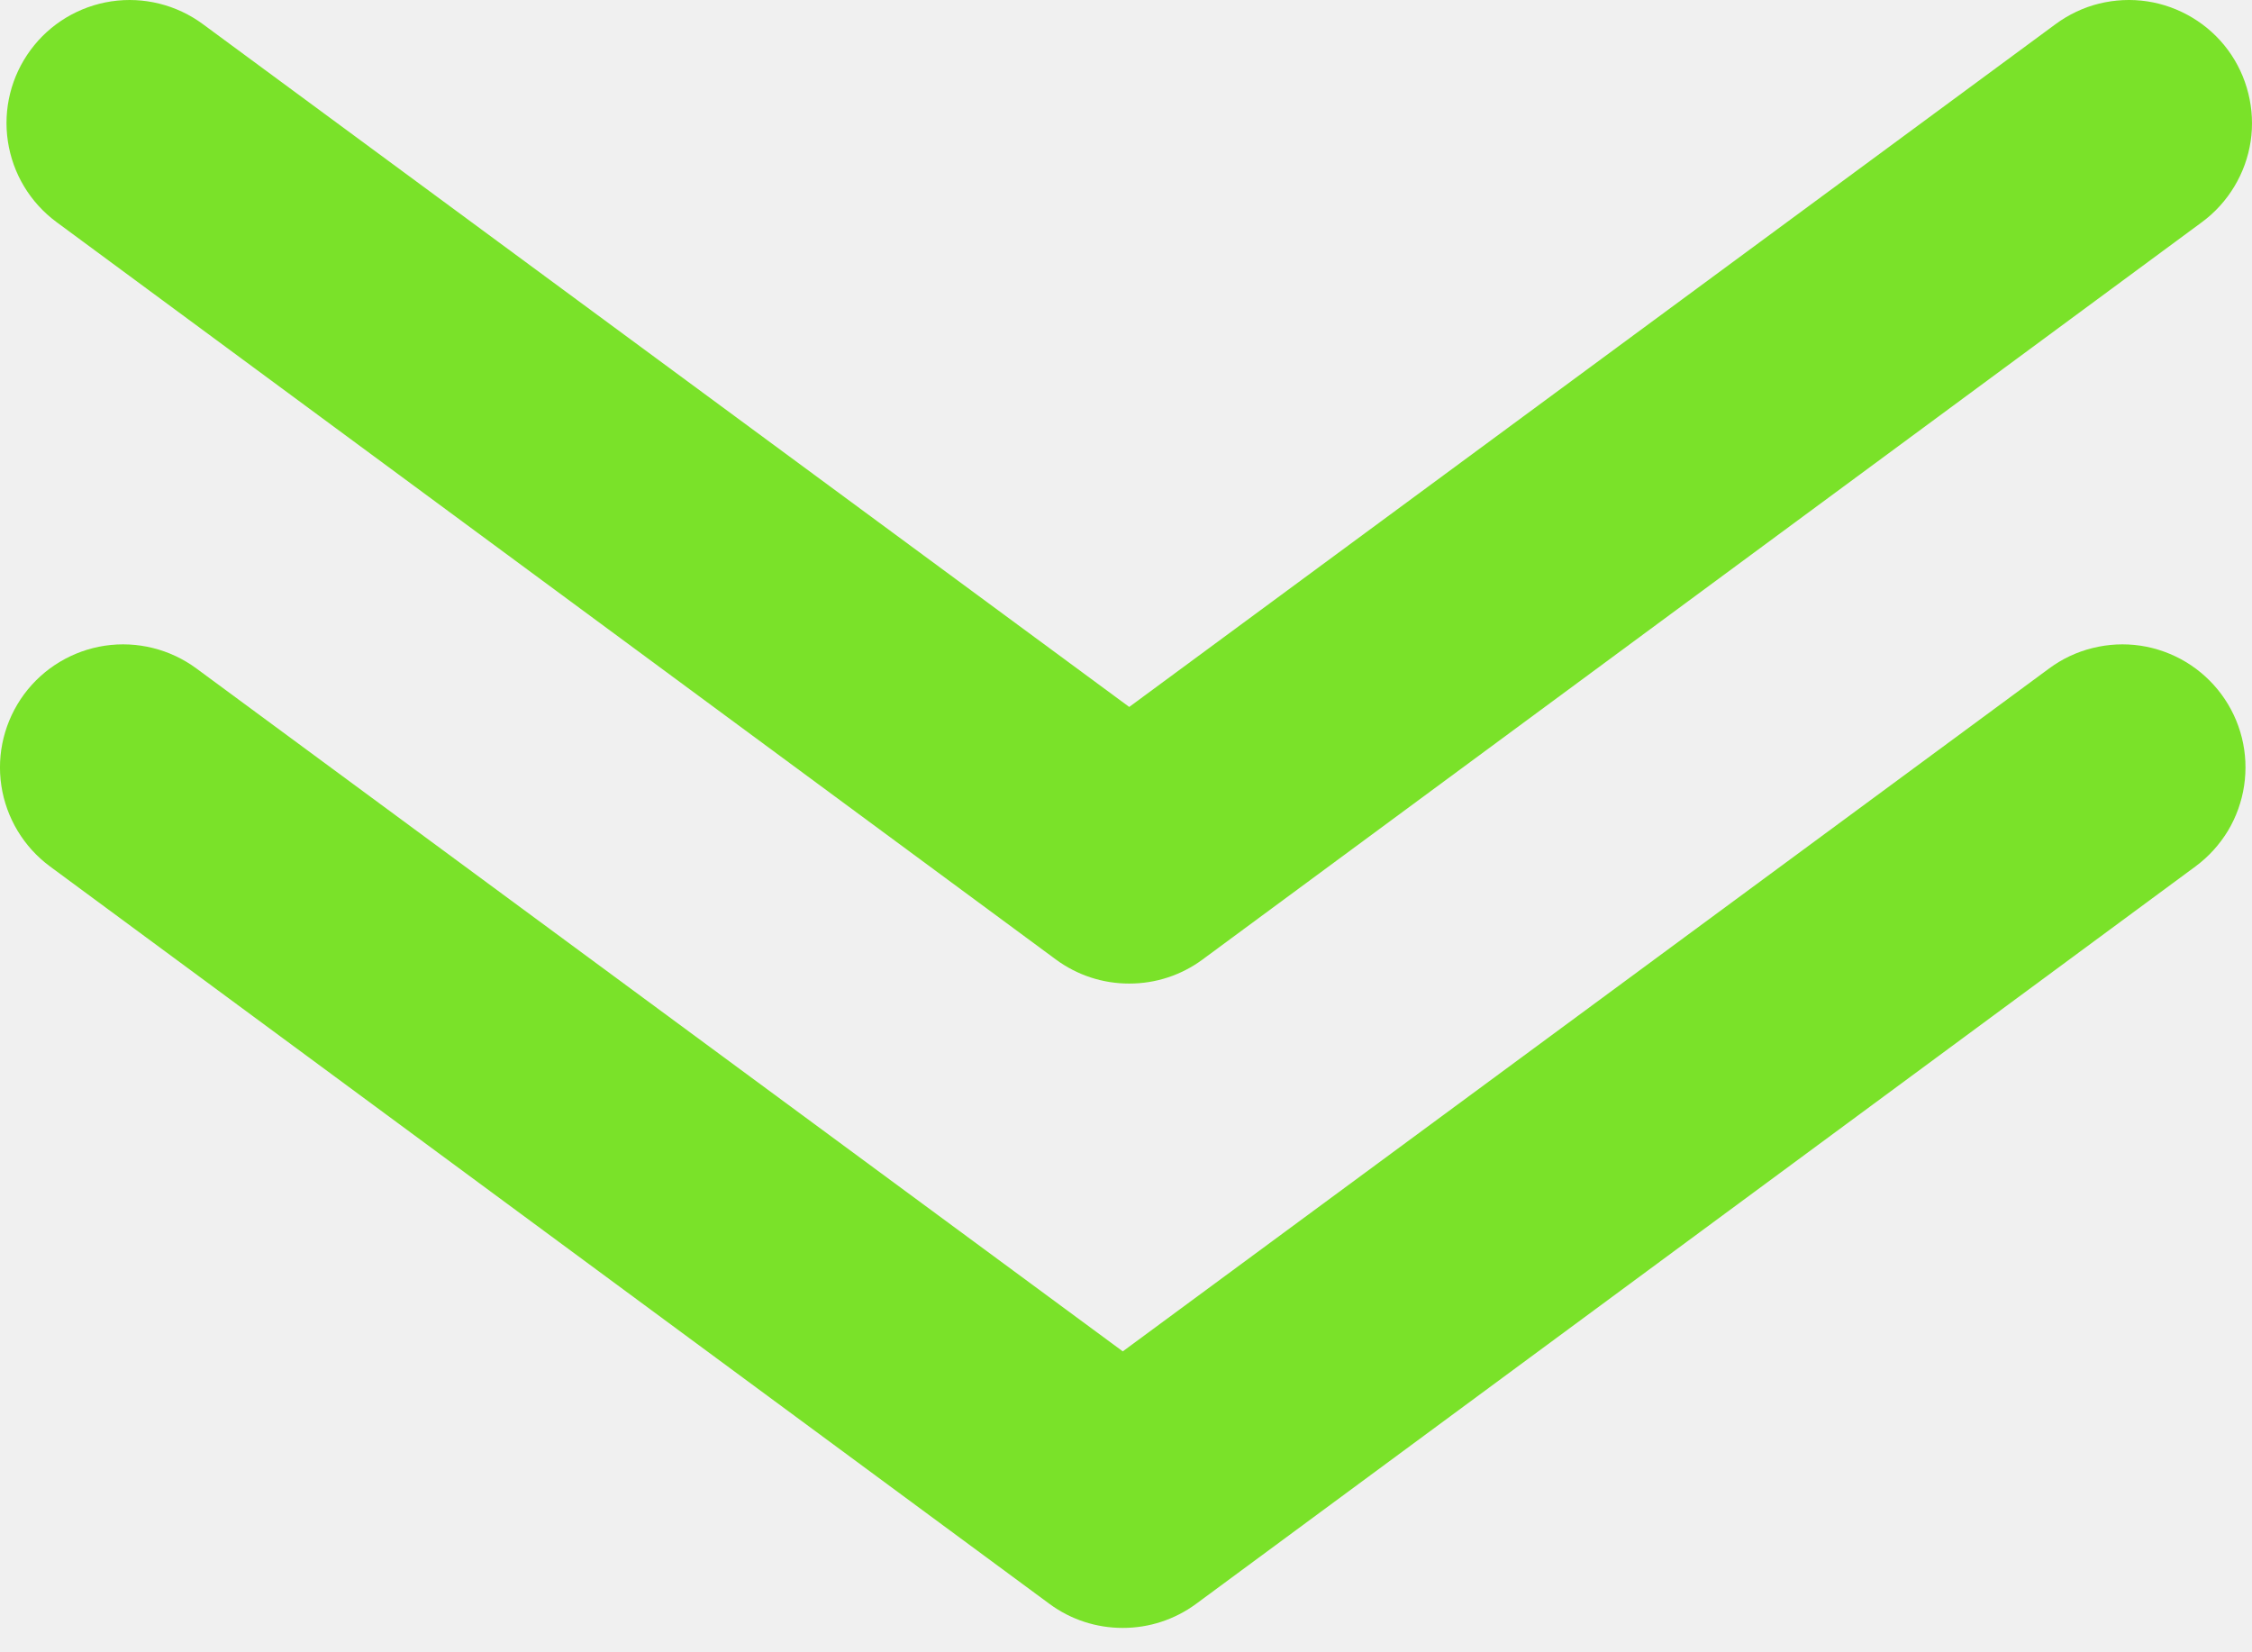
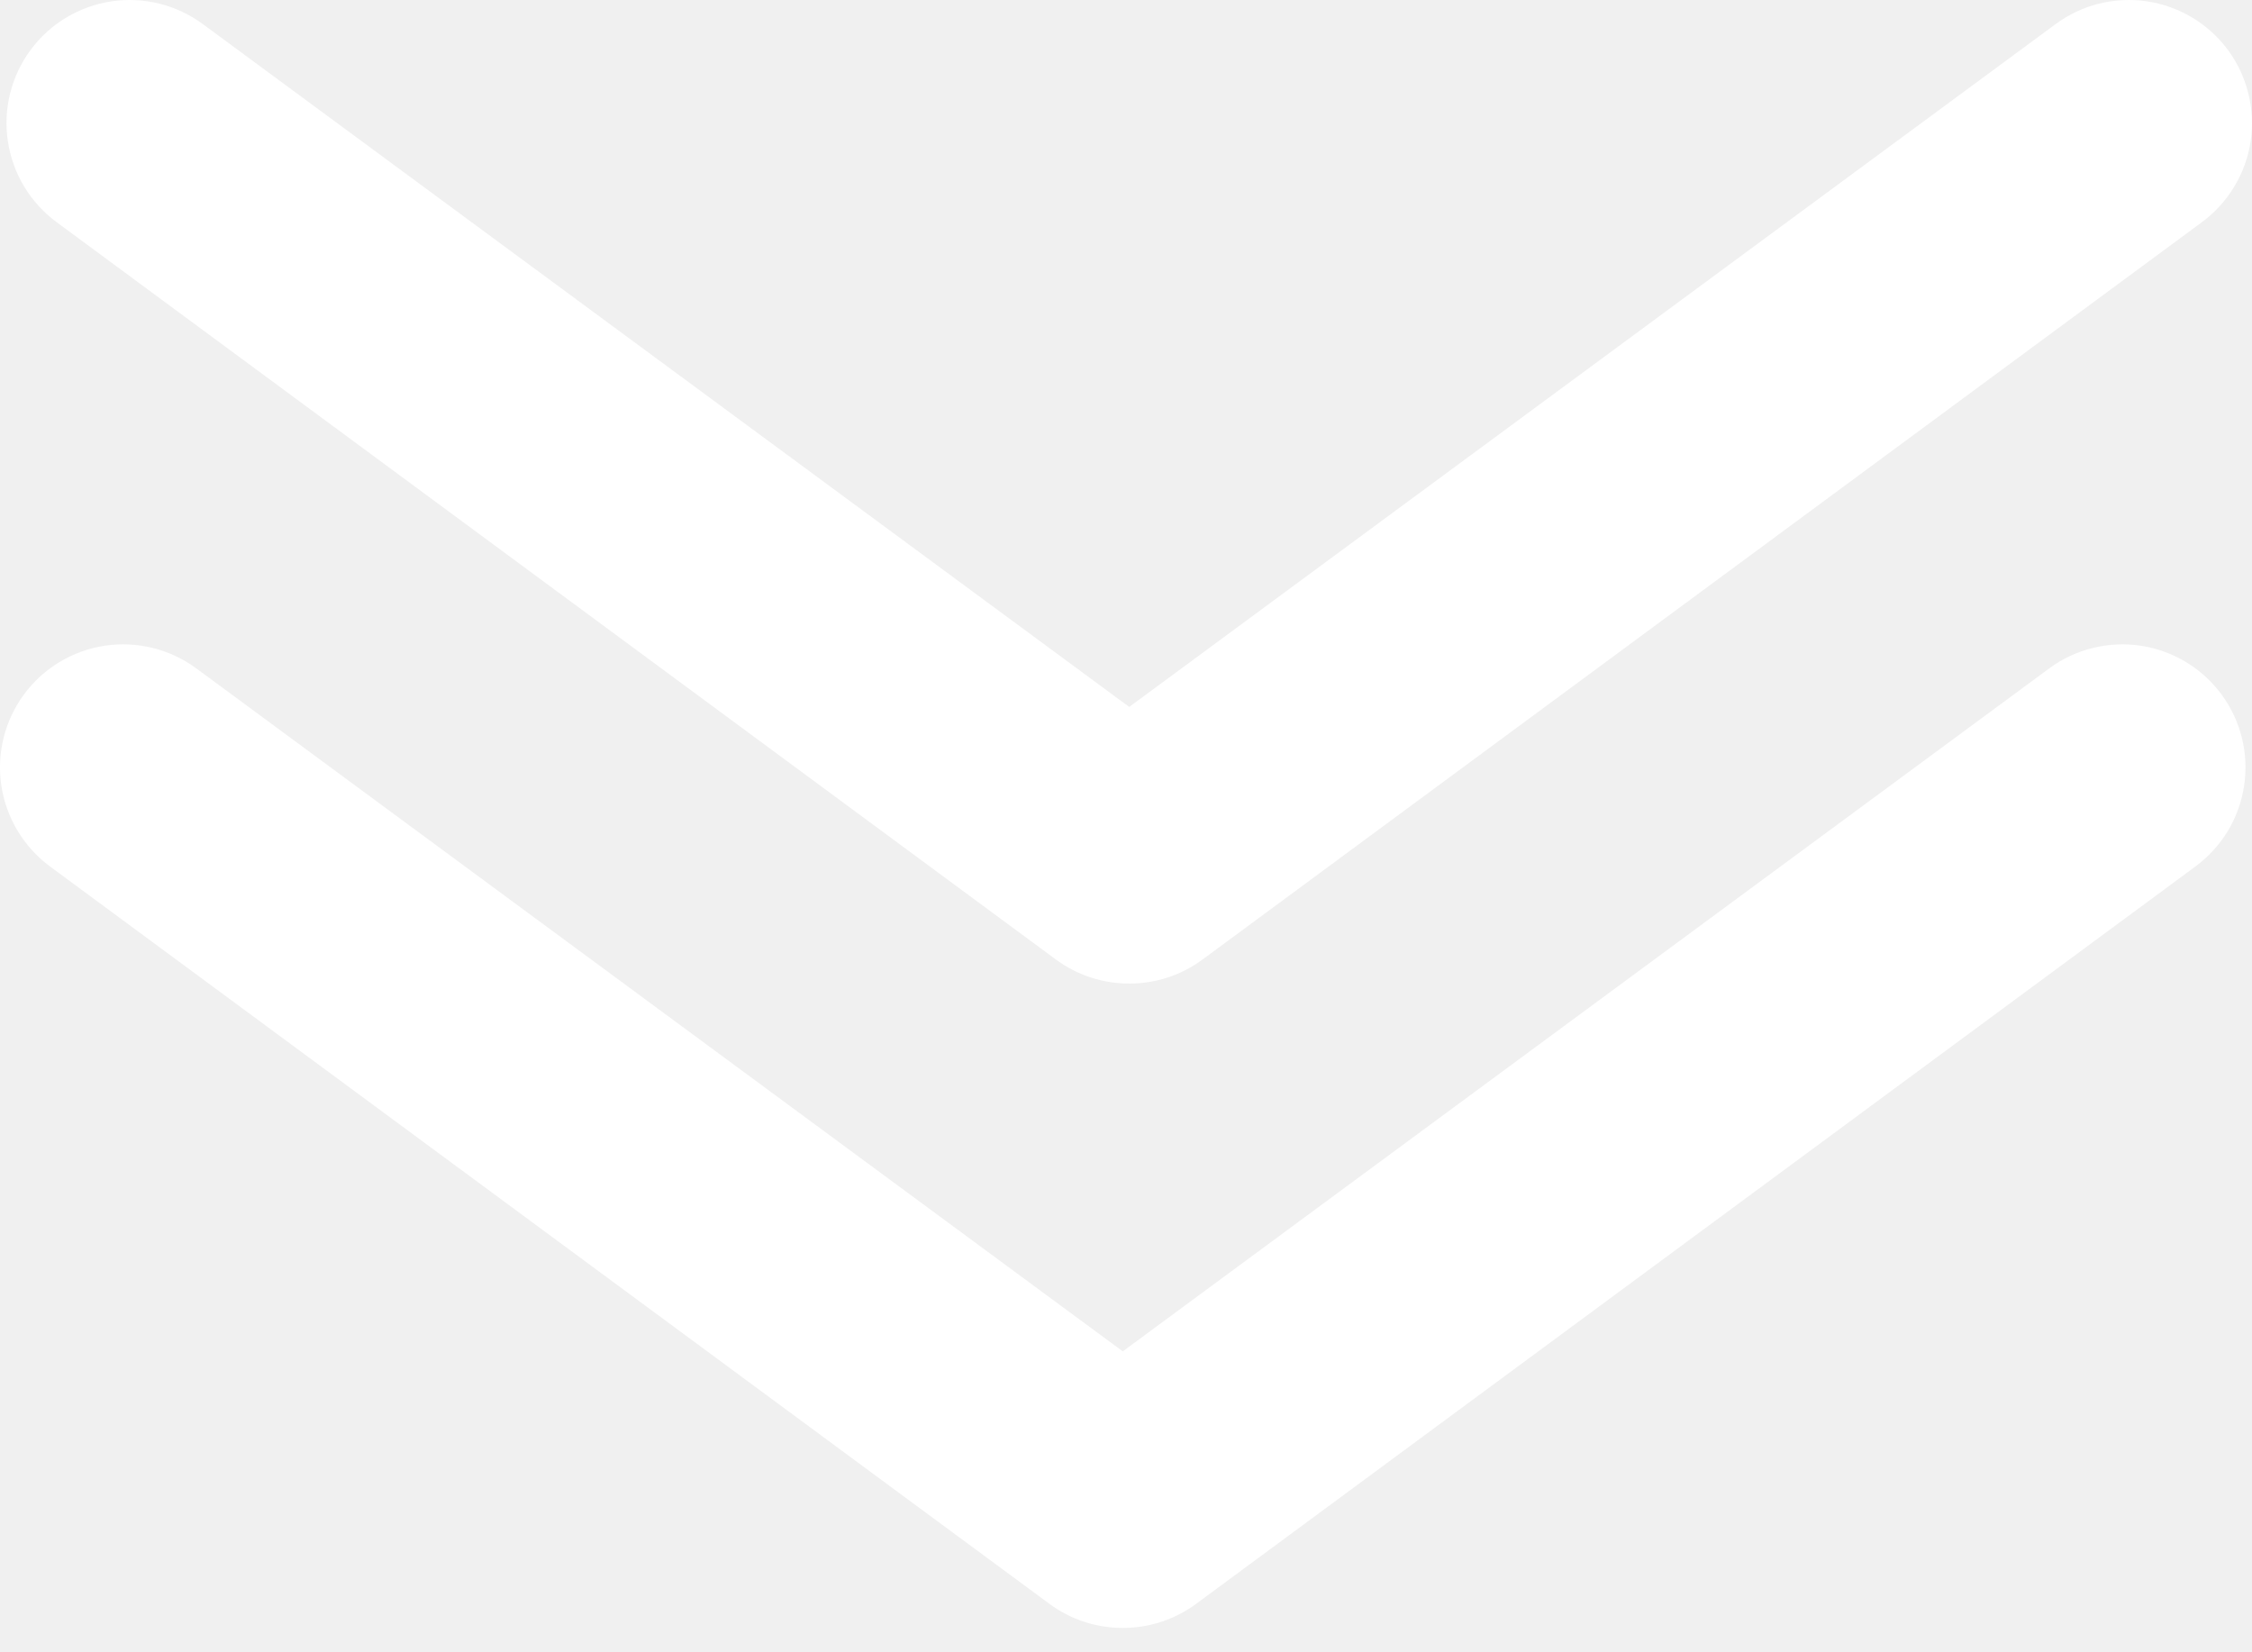
<svg xmlns="http://www.w3.org/2000/svg" width="30" height="22" viewBox="0 0 30 22" fill="none">
-   <path d="M15.043 13.103C14.692 13.104 14.351 12.992 14.068 12.784L0.752 2.958C0.579 2.83 0.432 2.669 0.321 2.484C0.21 2.3 0.137 2.095 0.105 1.883C0.04 1.453 0.149 1.015 0.408 0.665C0.666 0.315 1.053 0.083 1.484 0.018C1.914 -0.046 2.352 0.063 2.702 0.321L15.043 9.418L27.384 0.321C27.558 0.193 27.754 0.1 27.963 0.048C28.172 -0.003 28.39 -0.014 28.603 0.018C28.816 0.05 29.02 0.124 29.205 0.235C29.39 0.346 29.551 0.492 29.679 0.665C29.807 0.838 29.899 1.035 29.951 1.244C30.003 1.453 30.014 1.67 29.982 1.883C29.95 2.095 29.876 2.3 29.765 2.484C29.654 2.669 29.508 2.83 29.335 2.958L16.018 12.784C15.736 12.992 15.394 13.104 15.043 13.103Z" fill="#7AE229" />
-   <path d="M14.957 21.687C14.606 21.688 14.264 21.576 13.982 21.368L0.665 11.542C0.492 11.414 0.346 11.253 0.235 11.069C0.124 10.884 0.05 10.68 0.018 10.467C-0.047 10.037 0.063 9.599 0.321 9.249C0.58 8.899 0.967 8.667 1.397 8.602C1.827 8.538 2.266 8.647 2.616 8.905L14.957 18.003L27.298 8.905C27.471 8.777 27.668 8.684 27.877 8.633C28.086 8.581 28.303 8.57 28.516 8.602C28.729 8.634 28.934 8.708 29.119 8.819C29.303 8.93 29.464 9.076 29.592 9.249C29.72 9.422 29.813 9.619 29.865 9.828C29.917 10.037 29.927 10.254 29.895 10.467C29.863 10.68 29.79 10.884 29.679 11.069C29.567 11.253 29.421 11.414 29.248 11.542L15.932 21.368C15.649 21.576 15.307 21.688 14.957 21.687Z" fill="#7AE229" />
+   <path d="M15.043 13.103C14.692 13.104 14.351 12.992 14.068 12.784L0.752 2.958C0.579 2.83 0.432 2.669 0.321 2.484C0.21 2.3 0.137 2.095 0.105 1.883C0.04 1.453 0.149 1.015 0.408 0.665C0.666 0.315 1.053 0.083 1.484 0.018C1.914 -0.046 2.352 0.063 2.702 0.321L15.043 9.418L27.384 0.321C27.558 0.193 27.754 0.1 27.963 0.048C28.172 -0.003 28.39 -0.014 28.603 0.018C28.816 0.05 29.02 0.124 29.205 0.235C29.39 0.346 29.551 0.492 29.679 0.665C29.807 0.838 29.899 1.035 29.951 1.244C30.003 1.453 30.014 1.67 29.982 1.883C29.95 2.095 29.876 2.3 29.765 2.484C29.654 2.669 29.508 2.83 29.335 2.958L16.018 12.784C15.736 12.992 15.394 13.104 15.043 13.103Z" fill="white" />
+   <path d="M14.957 21.687C14.606 21.688 14.264 21.576 13.982 21.368L0.665 11.542C0.492 11.414 0.346 11.253 0.235 11.069C0.124 10.884 0.05 10.68 0.018 10.467C-0.047 10.037 0.063 9.599 0.321 9.249C0.58 8.899 0.967 8.667 1.397 8.602C1.827 8.538 2.266 8.647 2.616 8.905L14.957 18.003L27.298 8.905C27.471 8.777 27.668 8.684 27.877 8.633C28.086 8.581 28.303 8.57 28.516 8.602C28.729 8.634 28.934 8.708 29.119 8.819C29.303 8.93 29.464 9.076 29.592 9.249C29.72 9.422 29.813 9.619 29.865 9.828C29.917 10.037 29.927 10.254 29.895 10.467C29.863 10.68 29.79 10.884 29.679 11.069C29.567 11.253 29.421 11.414 29.248 11.542L15.932 21.368C15.649 21.576 15.307 21.688 14.957 21.687Z" fill="white" />
</svg>
